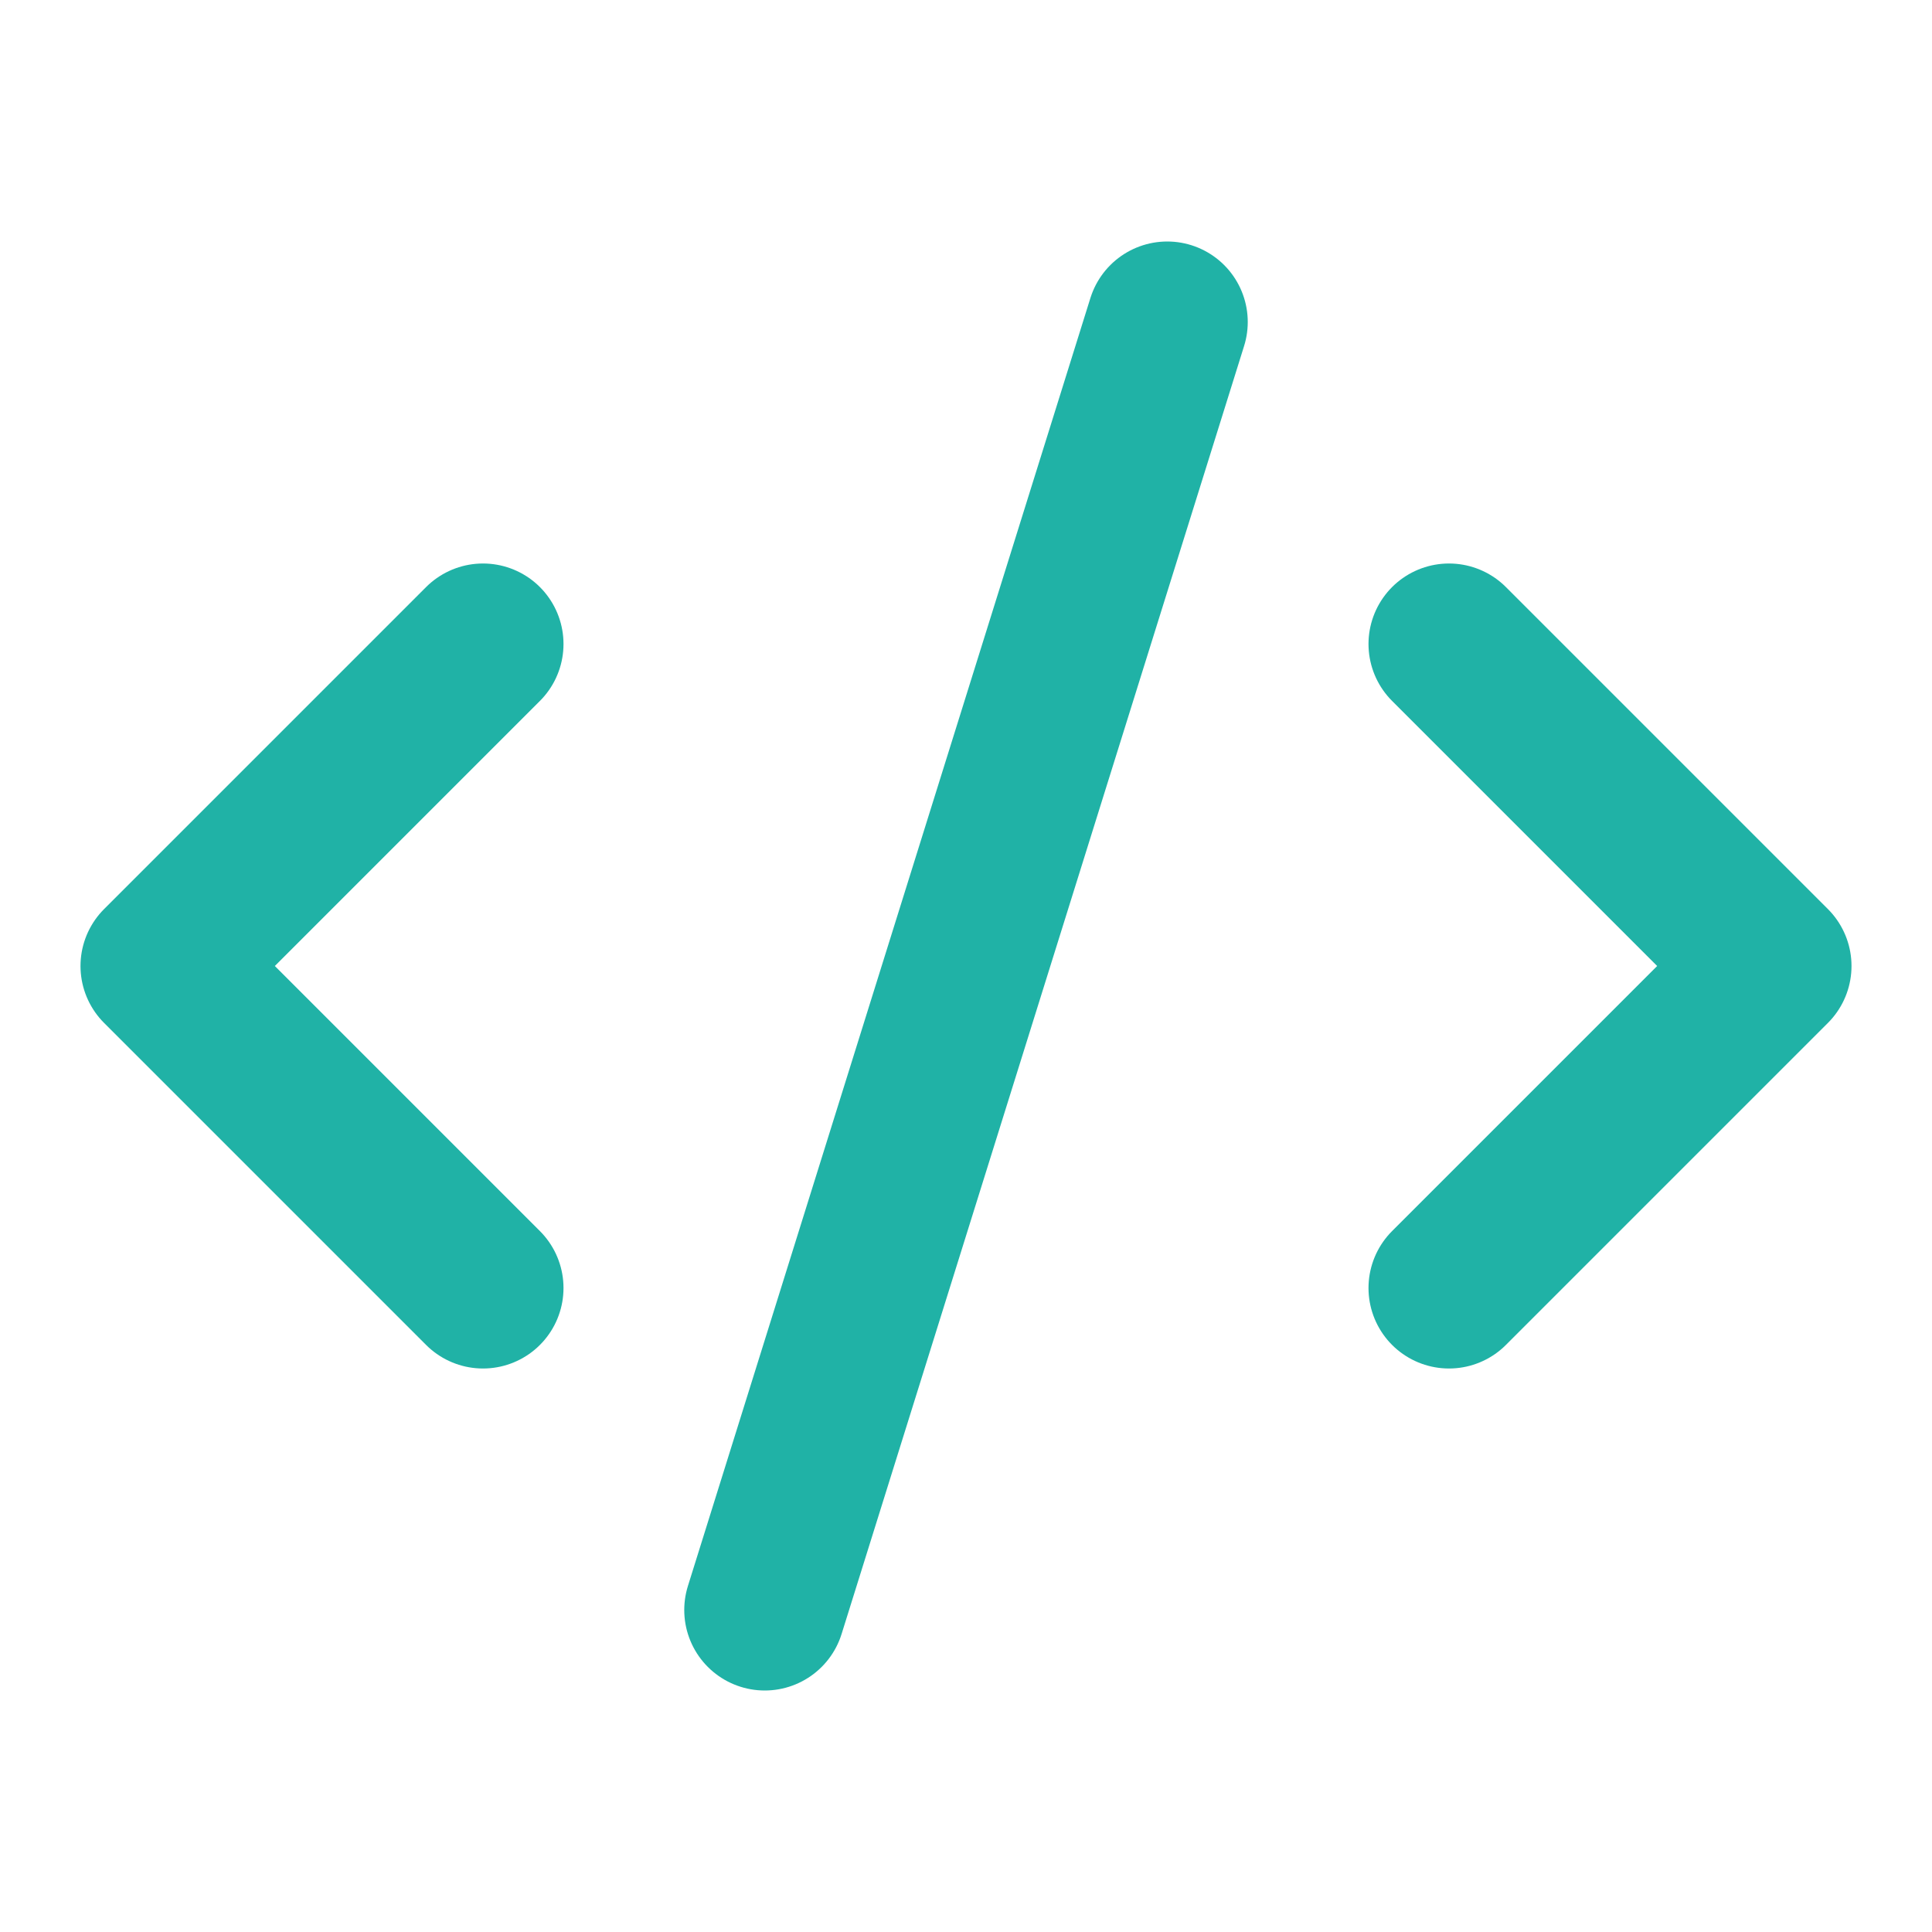
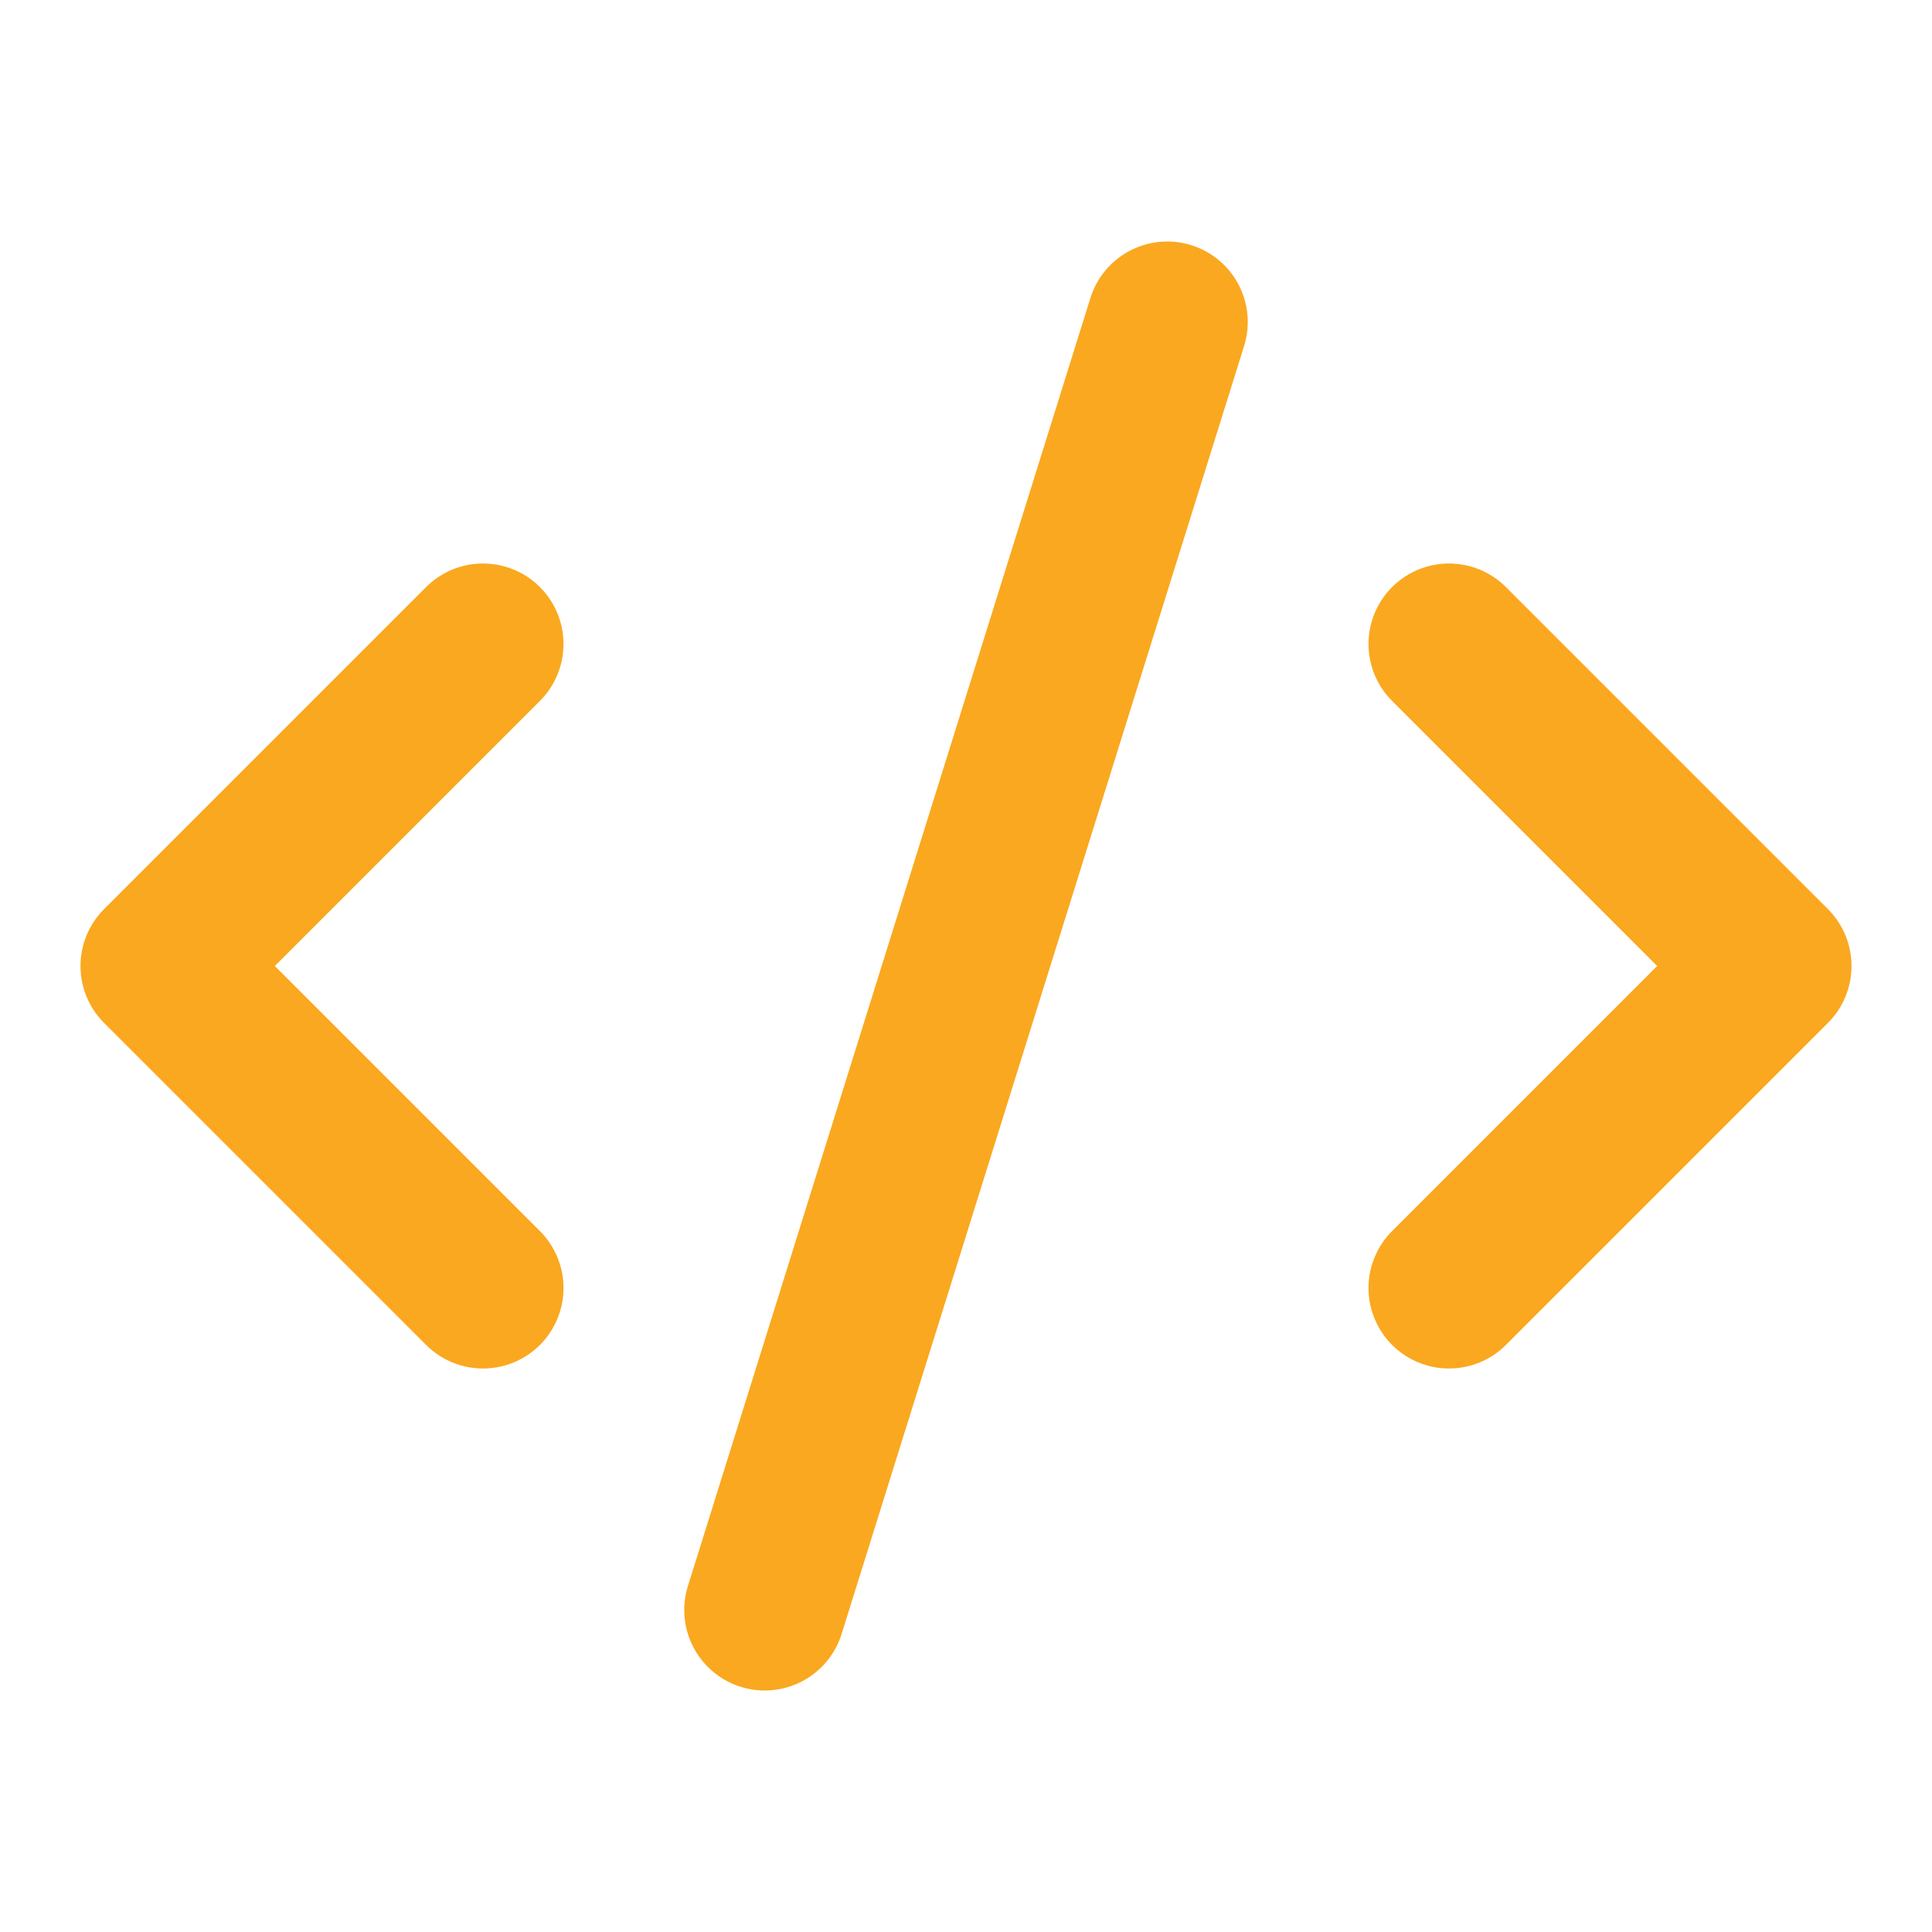
- <svg xmlns="http://www.w3.org/2000/svg" width="24" height="24" viewBox="0 0 24 24" fill="none" stroke="#20b2a6" stroke-width="2" stroke-linecap="round" stroke-linejoin="round" class="lucide lucide-code-xml-icon lucide-code-xml">
+ <svg xmlns="http://www.w3.org/2000/svg" width="24" height="24" viewBox="0 0 24 24" fill="none" stroke="#faa81f" stroke-width="2" stroke-linecap="round" stroke-linejoin="round" class="lucide lucide-code-xml preview-icon">
  <path d="m18 16 4-4-4-4" />
  <path d="m6 8-4 4 4 4" />
  <path d="m14.5 4-5 16" />
</svg>
